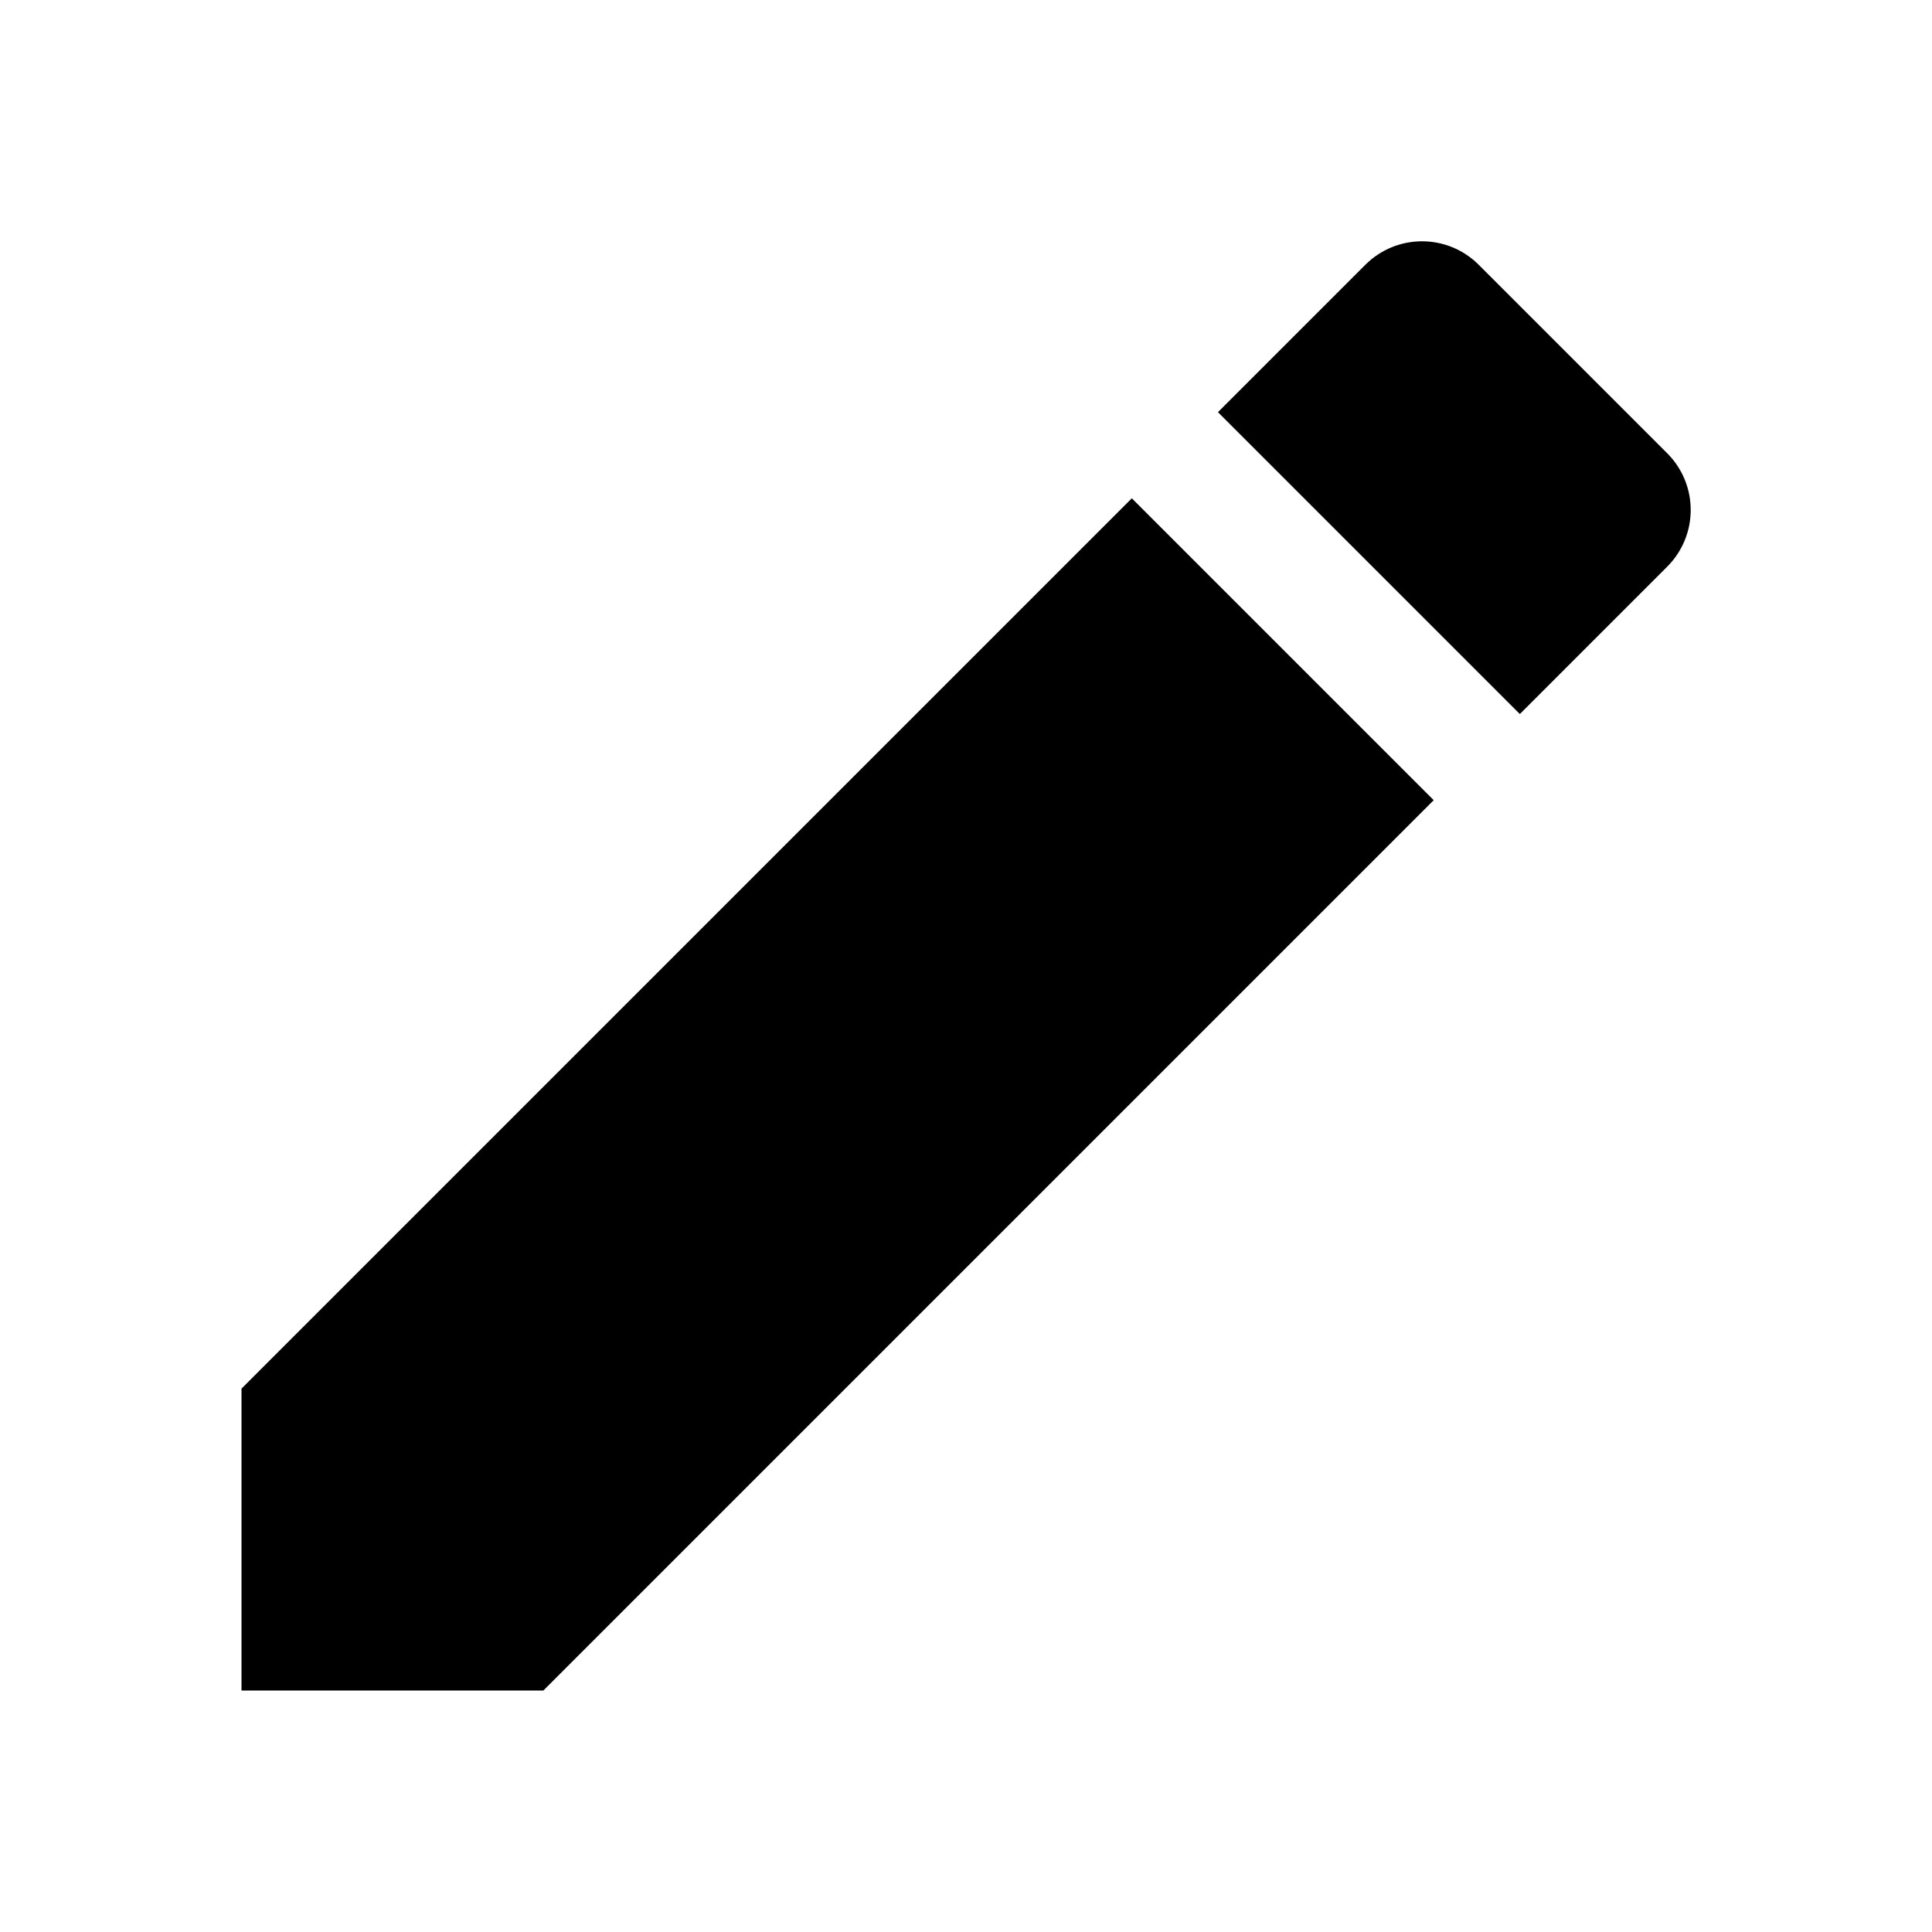
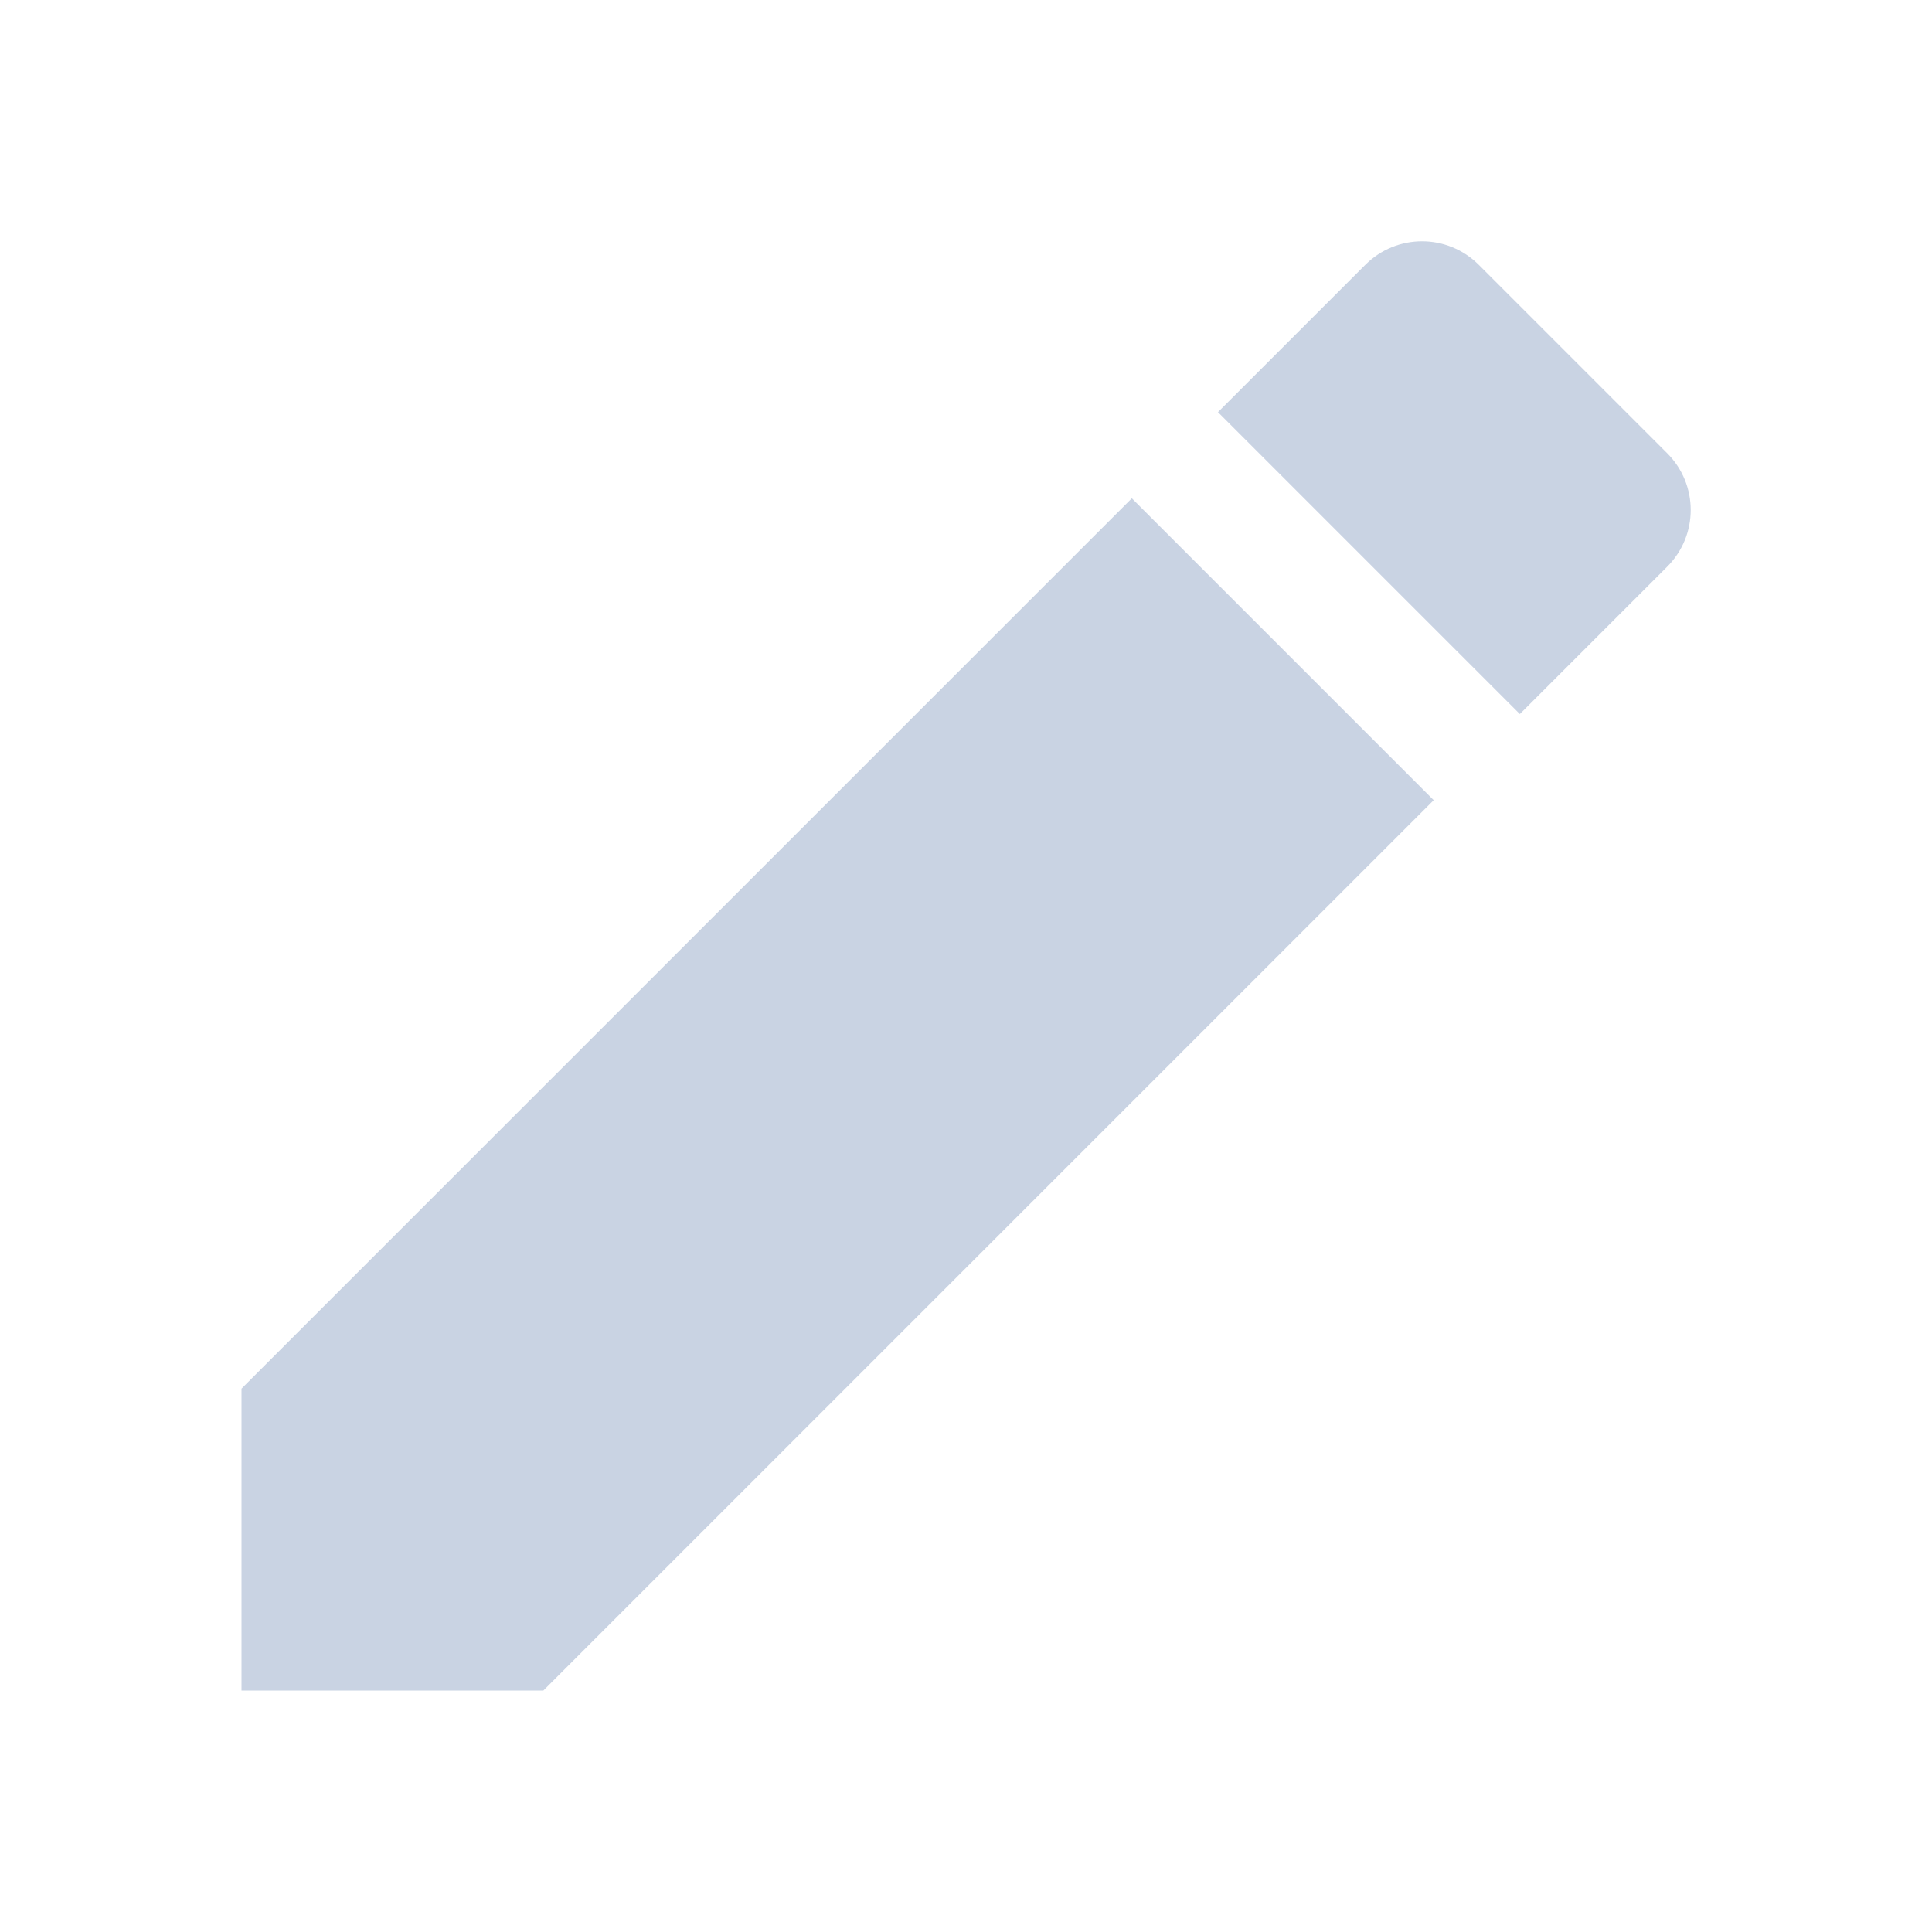
- <svg xmlns="http://www.w3.org/2000/svg" viewBox="0 0 24 24" fill="currentColor">
+ <svg xmlns="http://www.w3.org/2000/svg" viewBox="0 0 24 24" fill="#c9d3e3">
  <path d="M3 17.25V21h3.75L17.81 9.94l-3.75-3.75L3 17.25zM20.71 7.04c.39-.39.39-1.02 0-1.41l-2.34-2.34c-.39-.39-1.02-.39-1.41 0l-1.83 1.83 3.75 3.75 1.83-1.83z" />
</svg>
